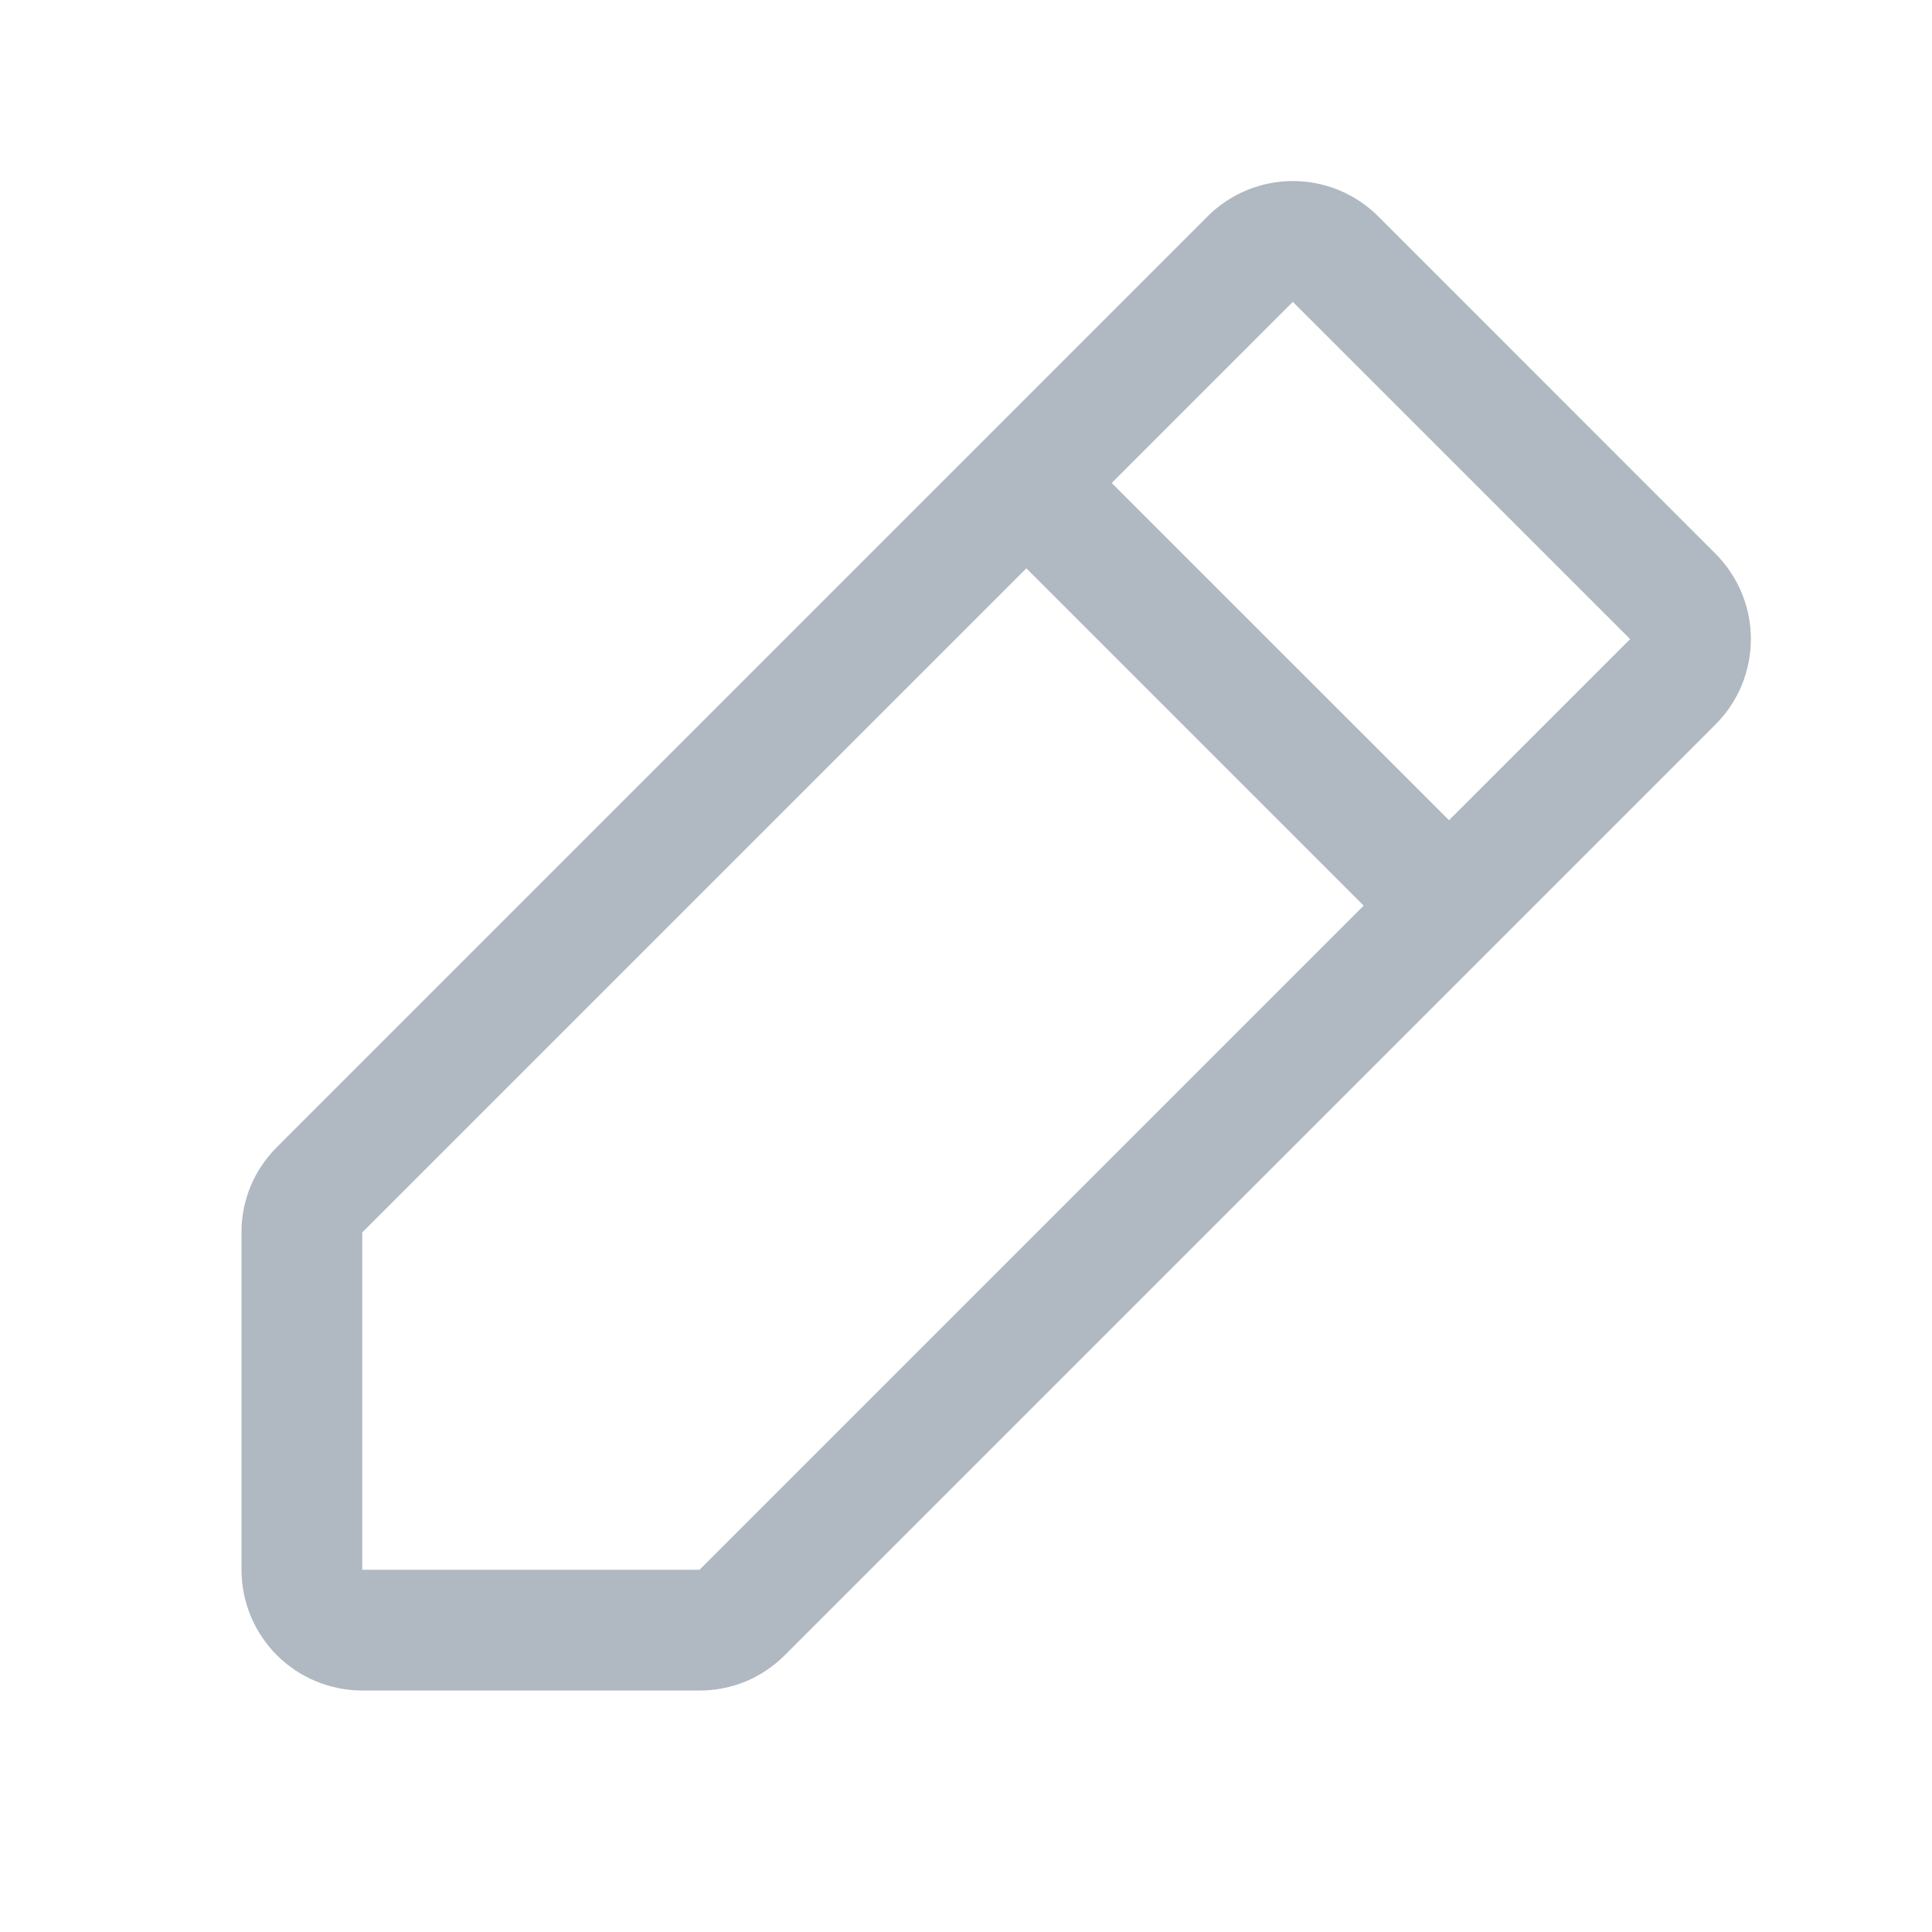
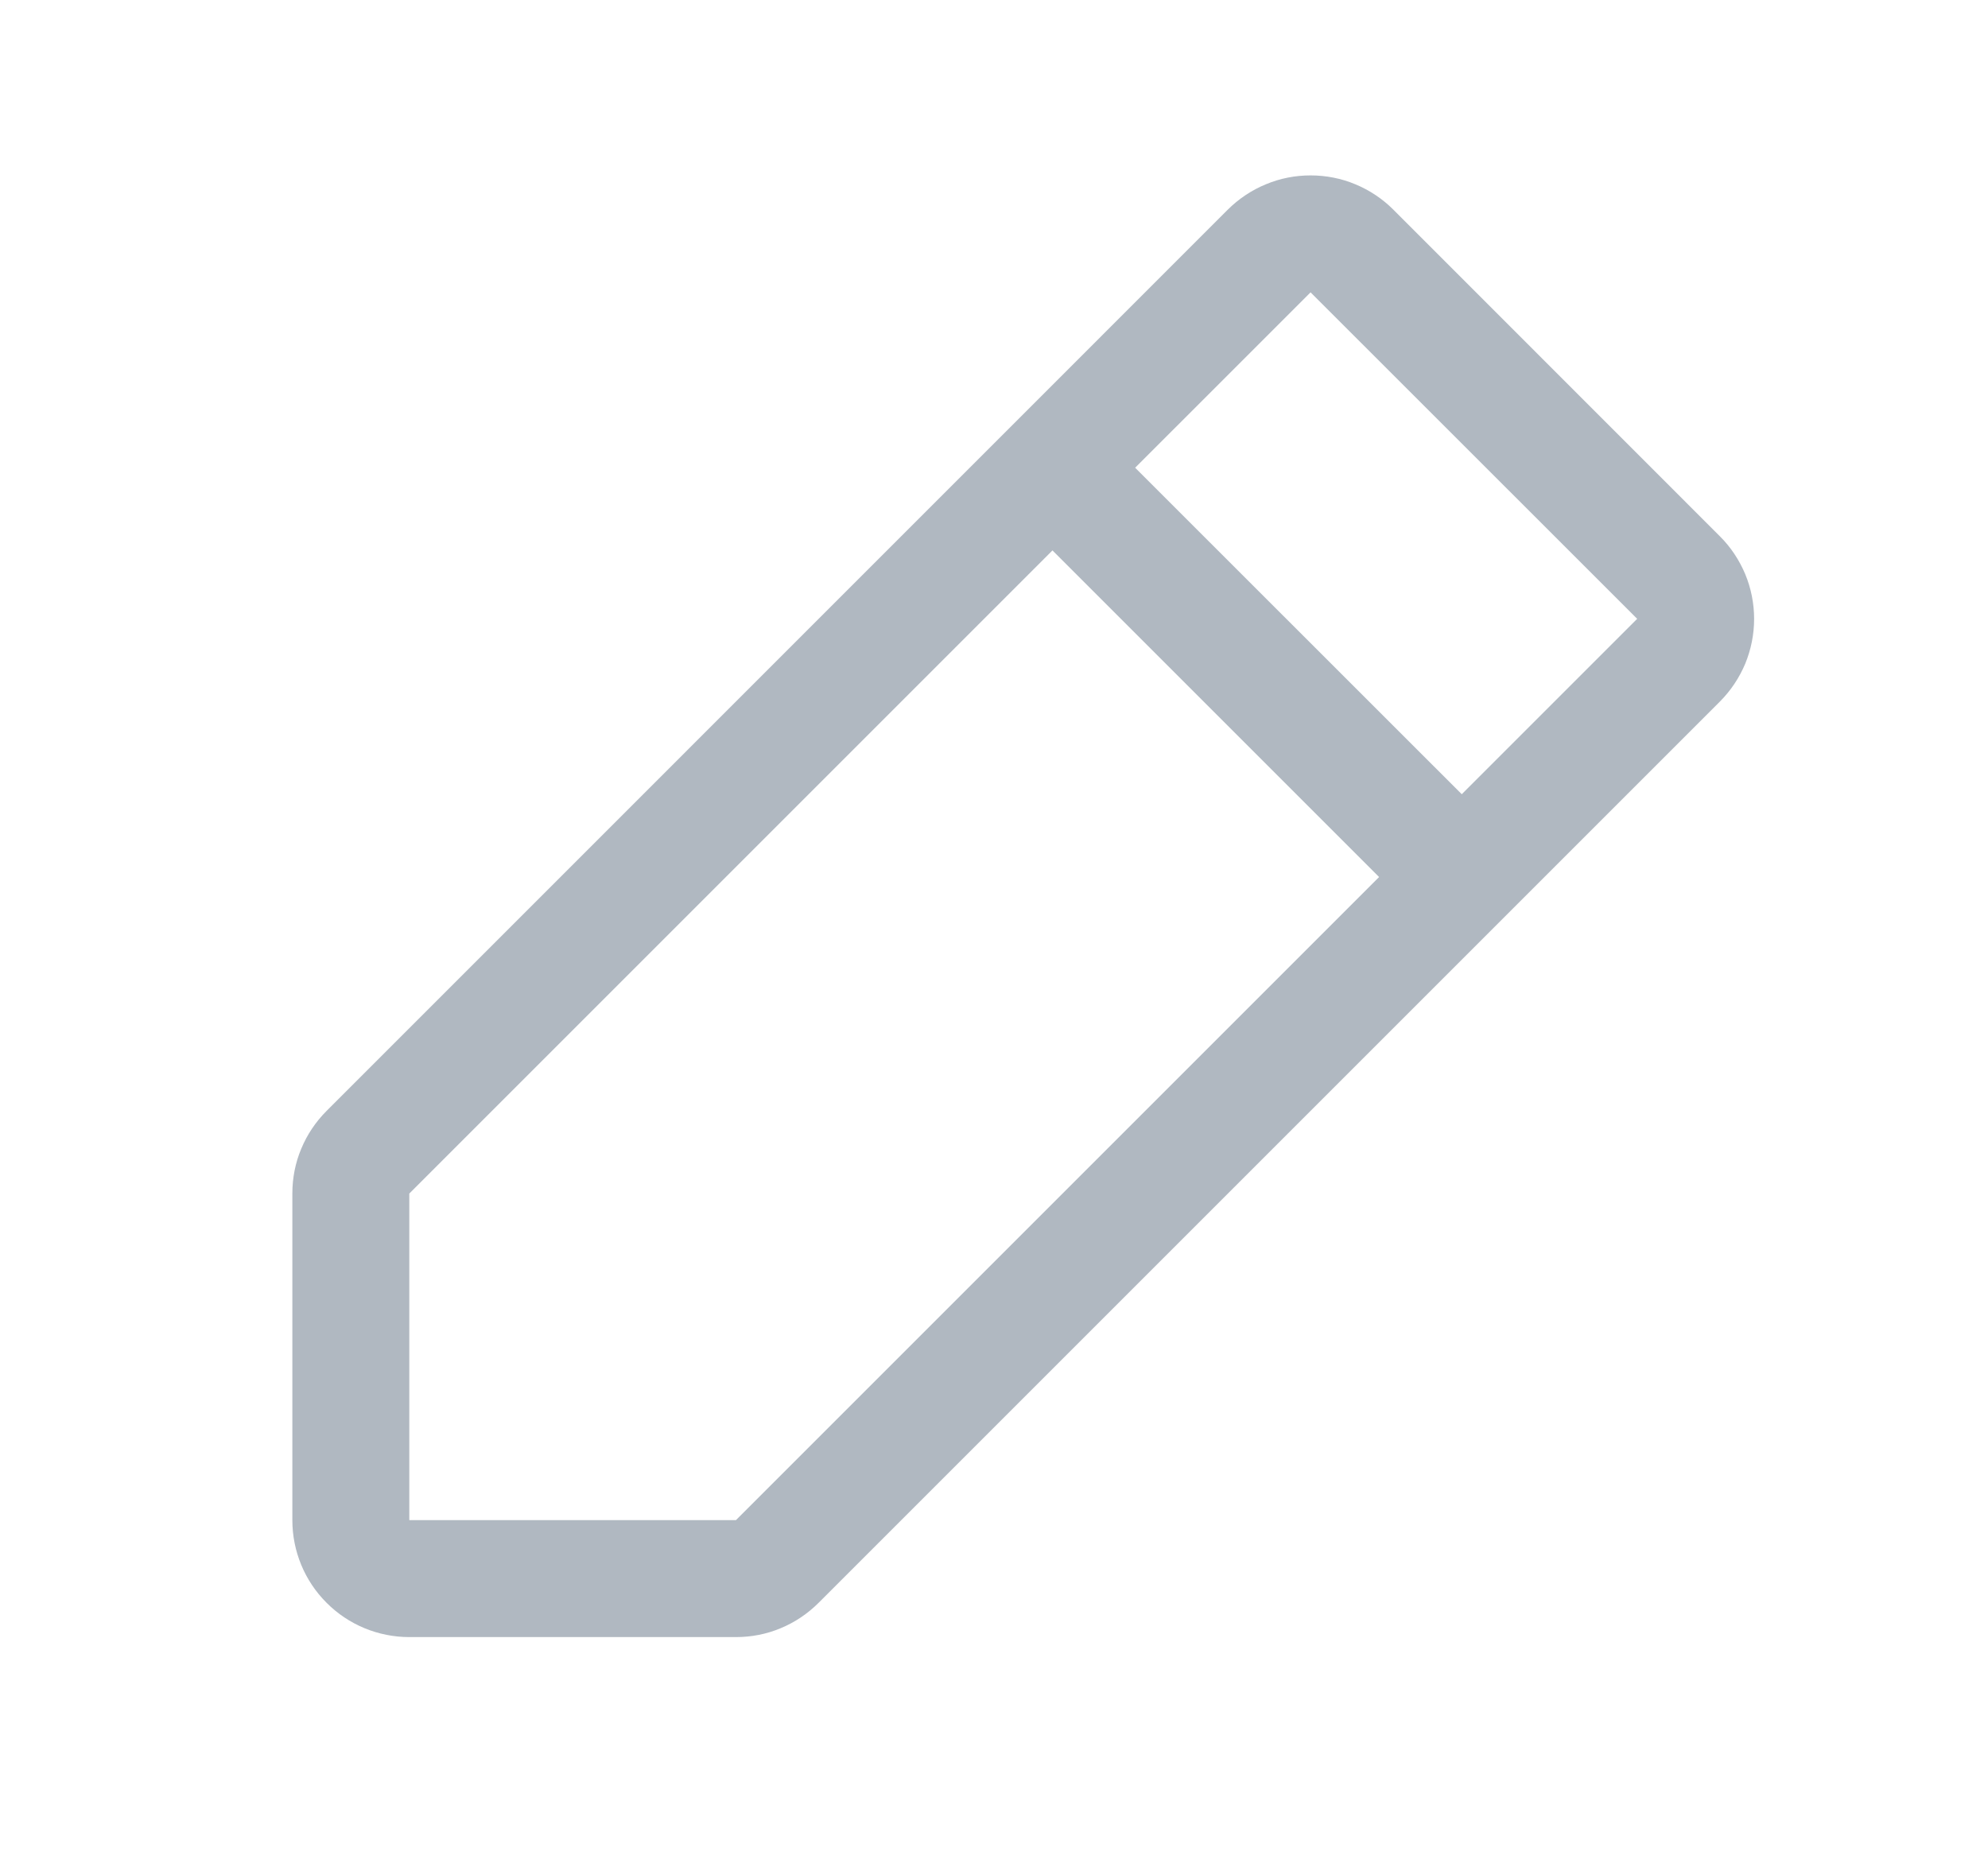
- <svg xmlns="http://www.w3.org/2000/svg" width="24" height="24" viewBox="0 0 24 24" fill="none">
-   <path d="M21.31 6.878L17.122 2.689C16.982 2.549 16.817 2.439 16.635 2.363C16.453 2.288 16.258 2.249 16.061 2.249C15.864 2.249 15.669 2.288 15.487 2.363C15.305 2.439 15.139 2.549 15 2.689L3.44 14.25C3.3 14.389 3.189 14.554 3.113 14.736C3.038 14.918 2.999 15.113 3 15.31V19.5C3 19.898 3.158 20.279 3.439 20.561C3.721 20.842 4.102 21 4.5 21H8.69C8.887 21.001 9.082 20.962 9.264 20.887C9.446 20.811 9.611 20.7 9.75 20.56L21.31 9C21.45 8.861 21.56 8.695 21.636 8.513C21.711 8.331 21.75 8.136 21.75 7.939C21.75 7.742 21.711 7.547 21.636 7.365C21.56 7.183 21.45 7.018 21.31 6.878ZM8.69 19.5H4.5V15.31L12.75 7.06L16.94 11.25L8.69 19.5ZM18 10.189L13.81 6L16.06 3.75L20.25 7.939L18 10.189Z" fill="#B0B8C1" />
+ <svg xmlns="http://www.w3.org/2000/svg" width="17" height="16" viewBox="0 0 17 16" fill="none">
+   <path d="M14.707 4.586L11.914 1.792C11.822 1.7 11.711 1.626 11.59 1.576C11.469 1.525 11.338 1.5 11.207 1.5C11.076 1.5 10.946 1.525 10.825 1.576C10.703 1.626 10.593 1.7 10.5 1.792L2.793 9.5C2.7 9.593 2.626 9.703 2.576 9.824C2.525 9.945 2.5 10.075 2.5 10.207V13C2.5 13.265 2.605 13.52 2.793 13.707C2.98 13.895 3.235 14 3.5 14H6.293C6.425 14 6.555 13.975 6.676 13.924C6.797 13.874 6.907 13.8 7 13.707L14.707 6C14.8 5.907 14.873 5.797 14.924 5.676C14.974 5.554 15 5.424 15 5.293C15 5.161 14.974 5.031 14.924 4.91C14.873 4.789 14.8 4.678 14.707 4.586ZM6.293 13H3.5V10.207L9 4.707L11.793 7.5L6.293 13ZM12.5 6.792L9.707 4L11.207 2.5L14 5.292L12.5 6.792Z" fill="#B0B8C1" />
</svg>
